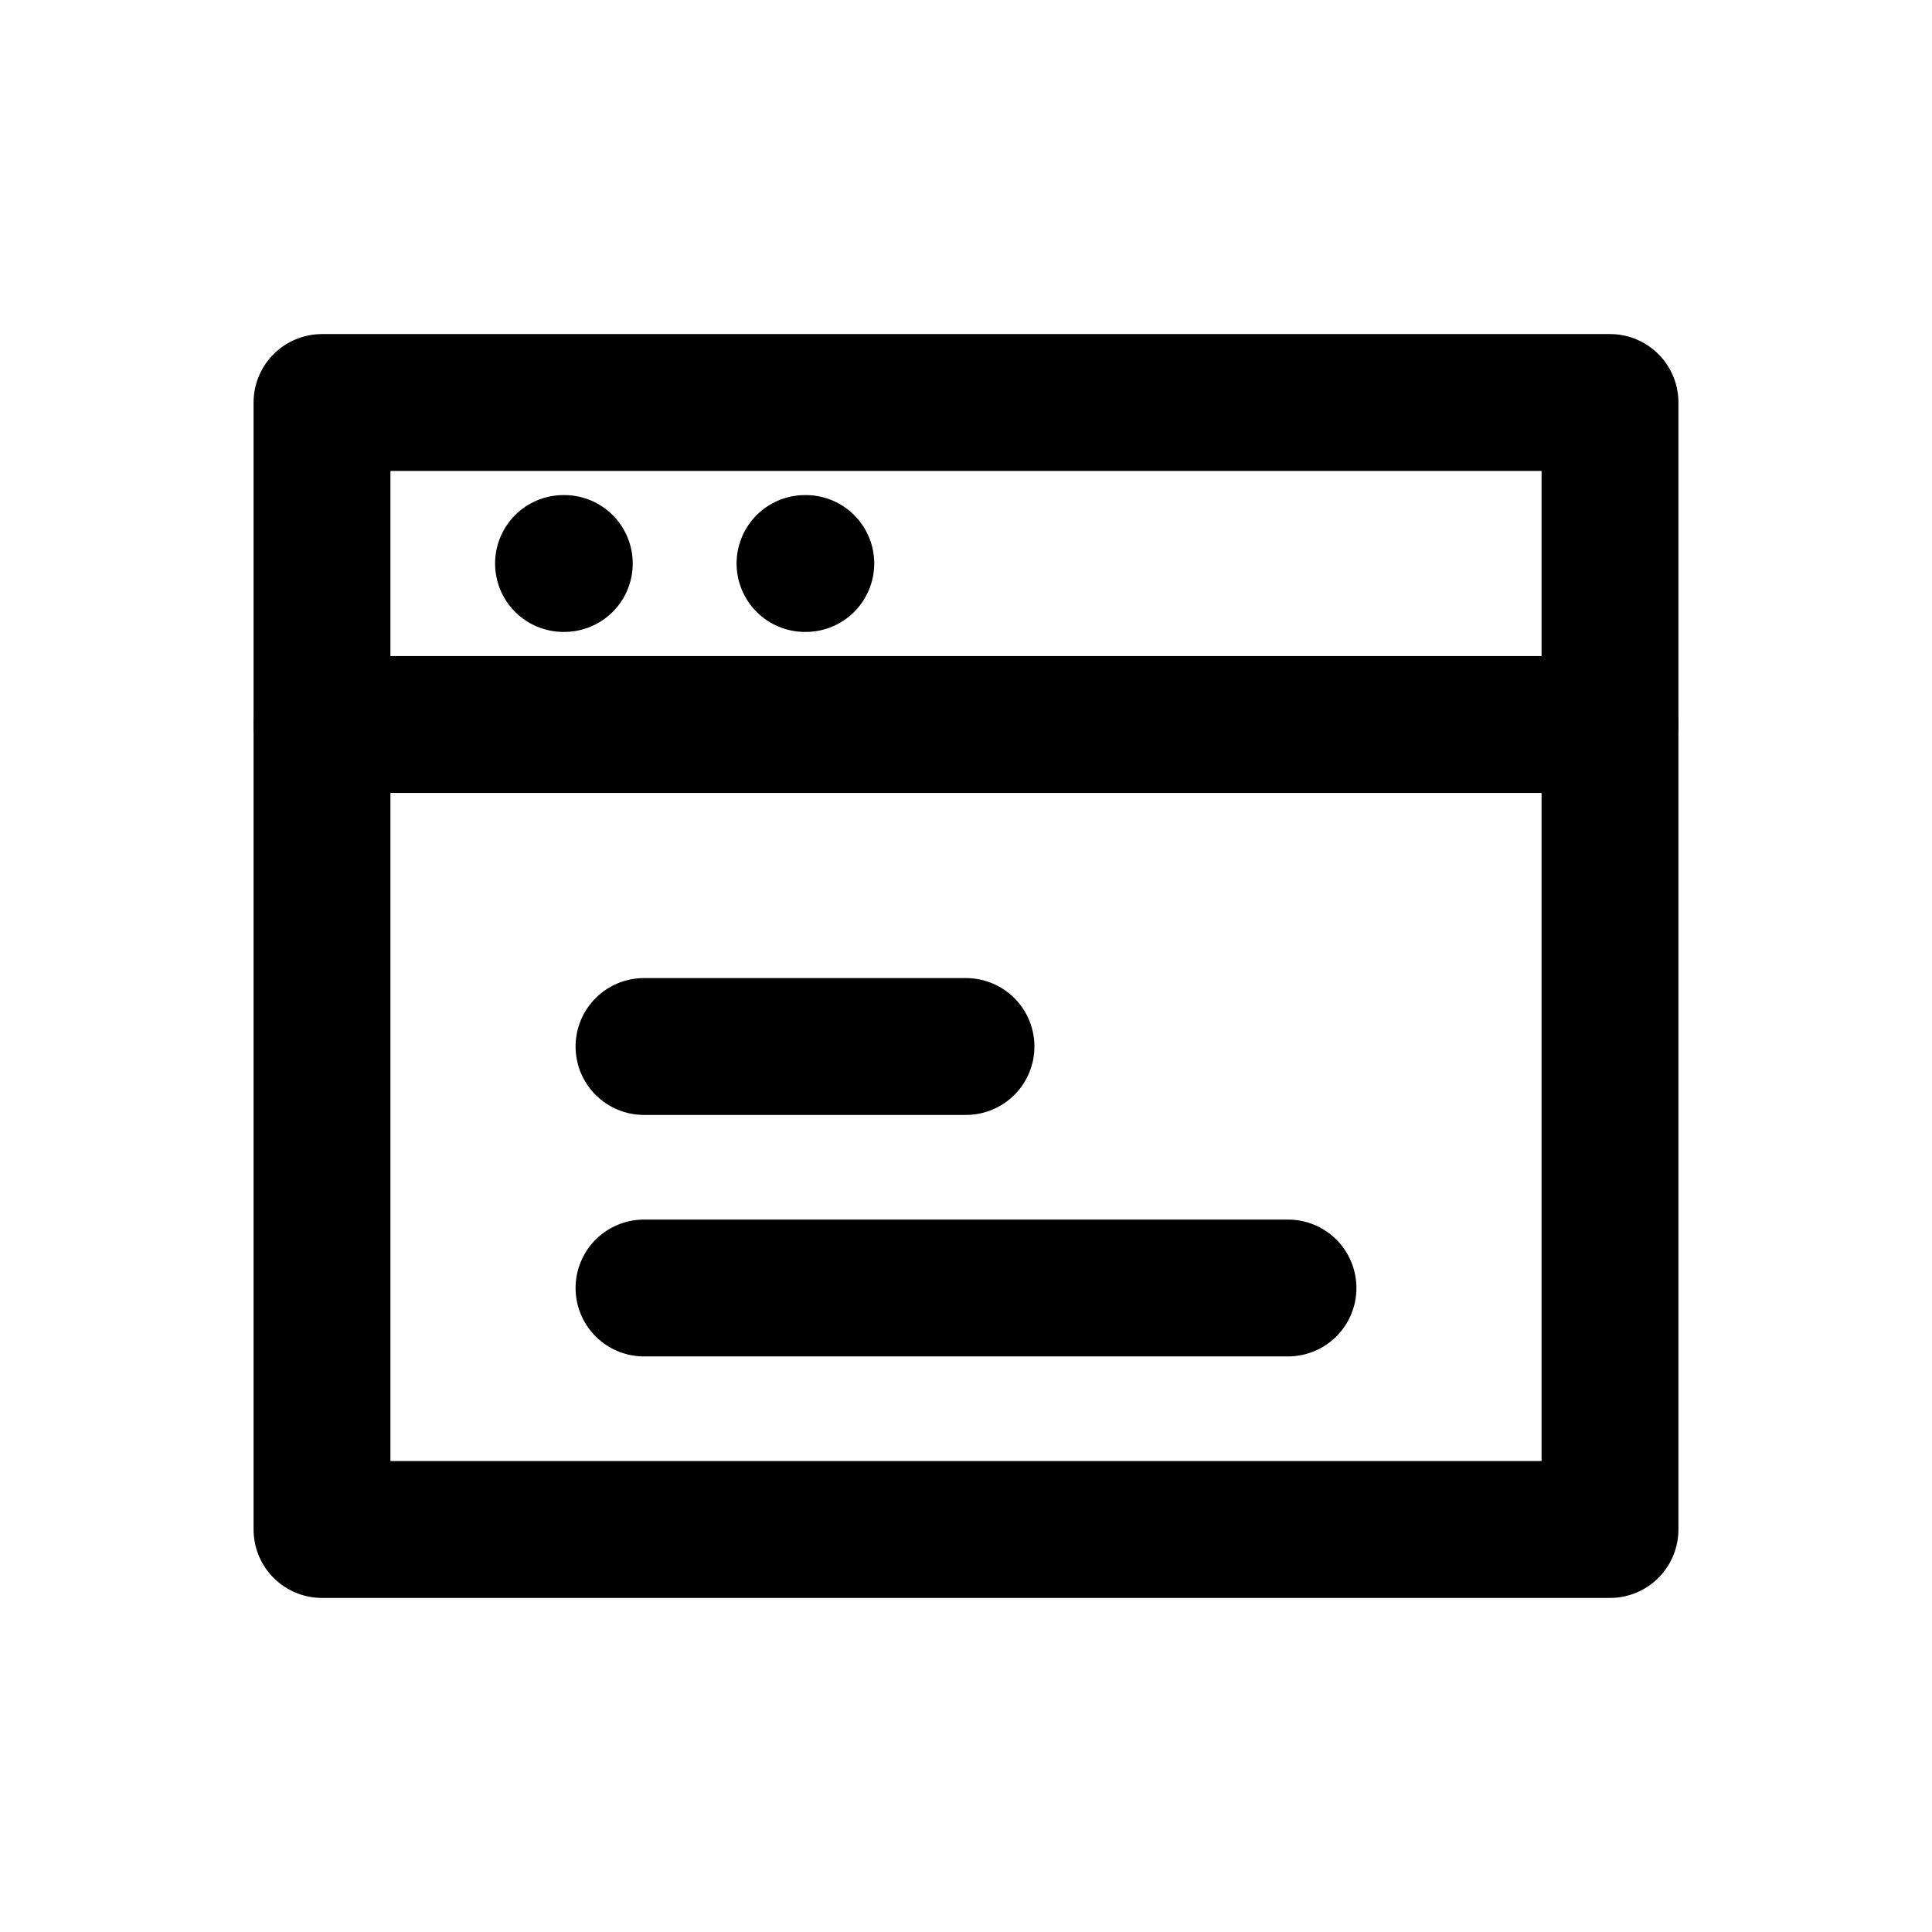
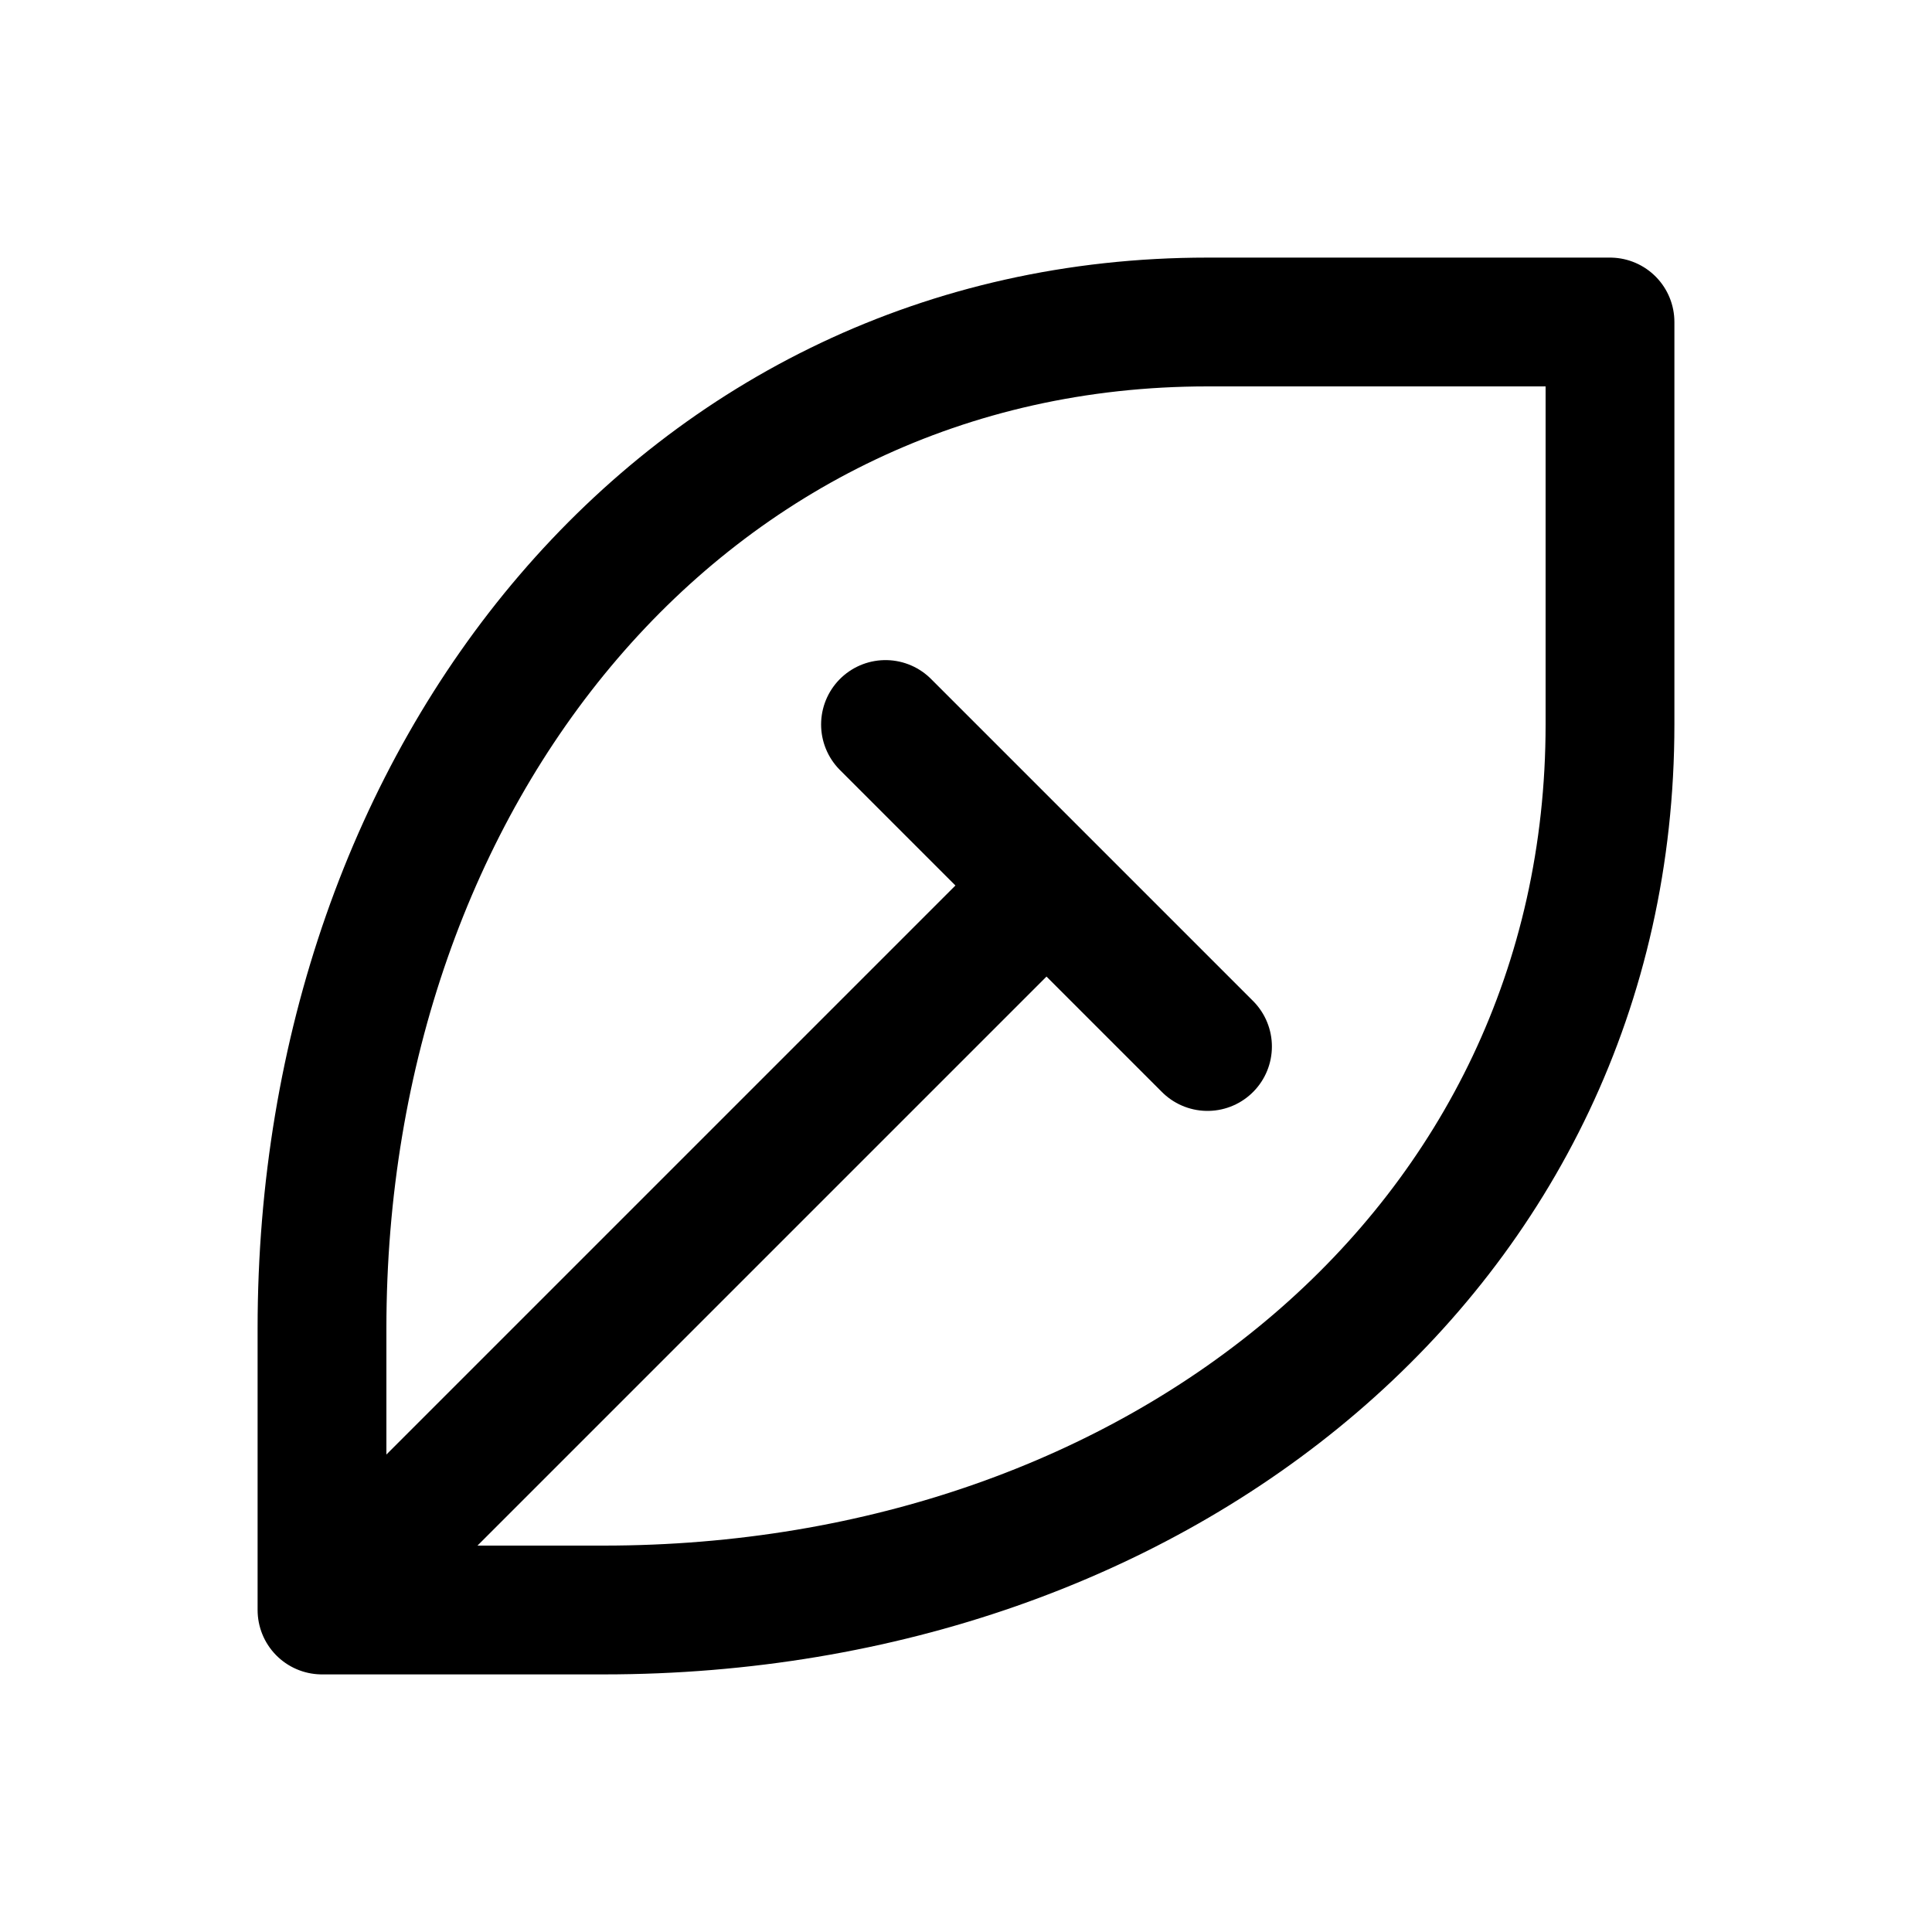
- <svg xmlns="http://www.w3.org/2000/svg" viewBox="0 0 24 24" fill="none" stroke="currentColor" stroke-width="1.7" stroke-linecap="round" stroke-linejoin="round">
-   <path id="part0" d="M4 5h16v14H4Z" />
-   <path id="part1" d="M4 9h16" />
-   <path id="part2" d="M7 7h.01 M10 7h.01" />
-   <path id="part3" d="M8 13h4 M8 16h8" />
+ <svg xmlns="http://www.w3.org/2000/svg" viewBox="0 0 24 24" fill="none" stroke="currentColor" stroke-width="1.6" stroke-linecap="round" stroke-linejoin="round">
+   <path id="outline" d="M4 16.5C4 9.6 8.5 4 15 4h5v5c0 6.5-5.6 11-12.5 11H4zM4 20l9-9M11 9l4 4" />
</svg>
